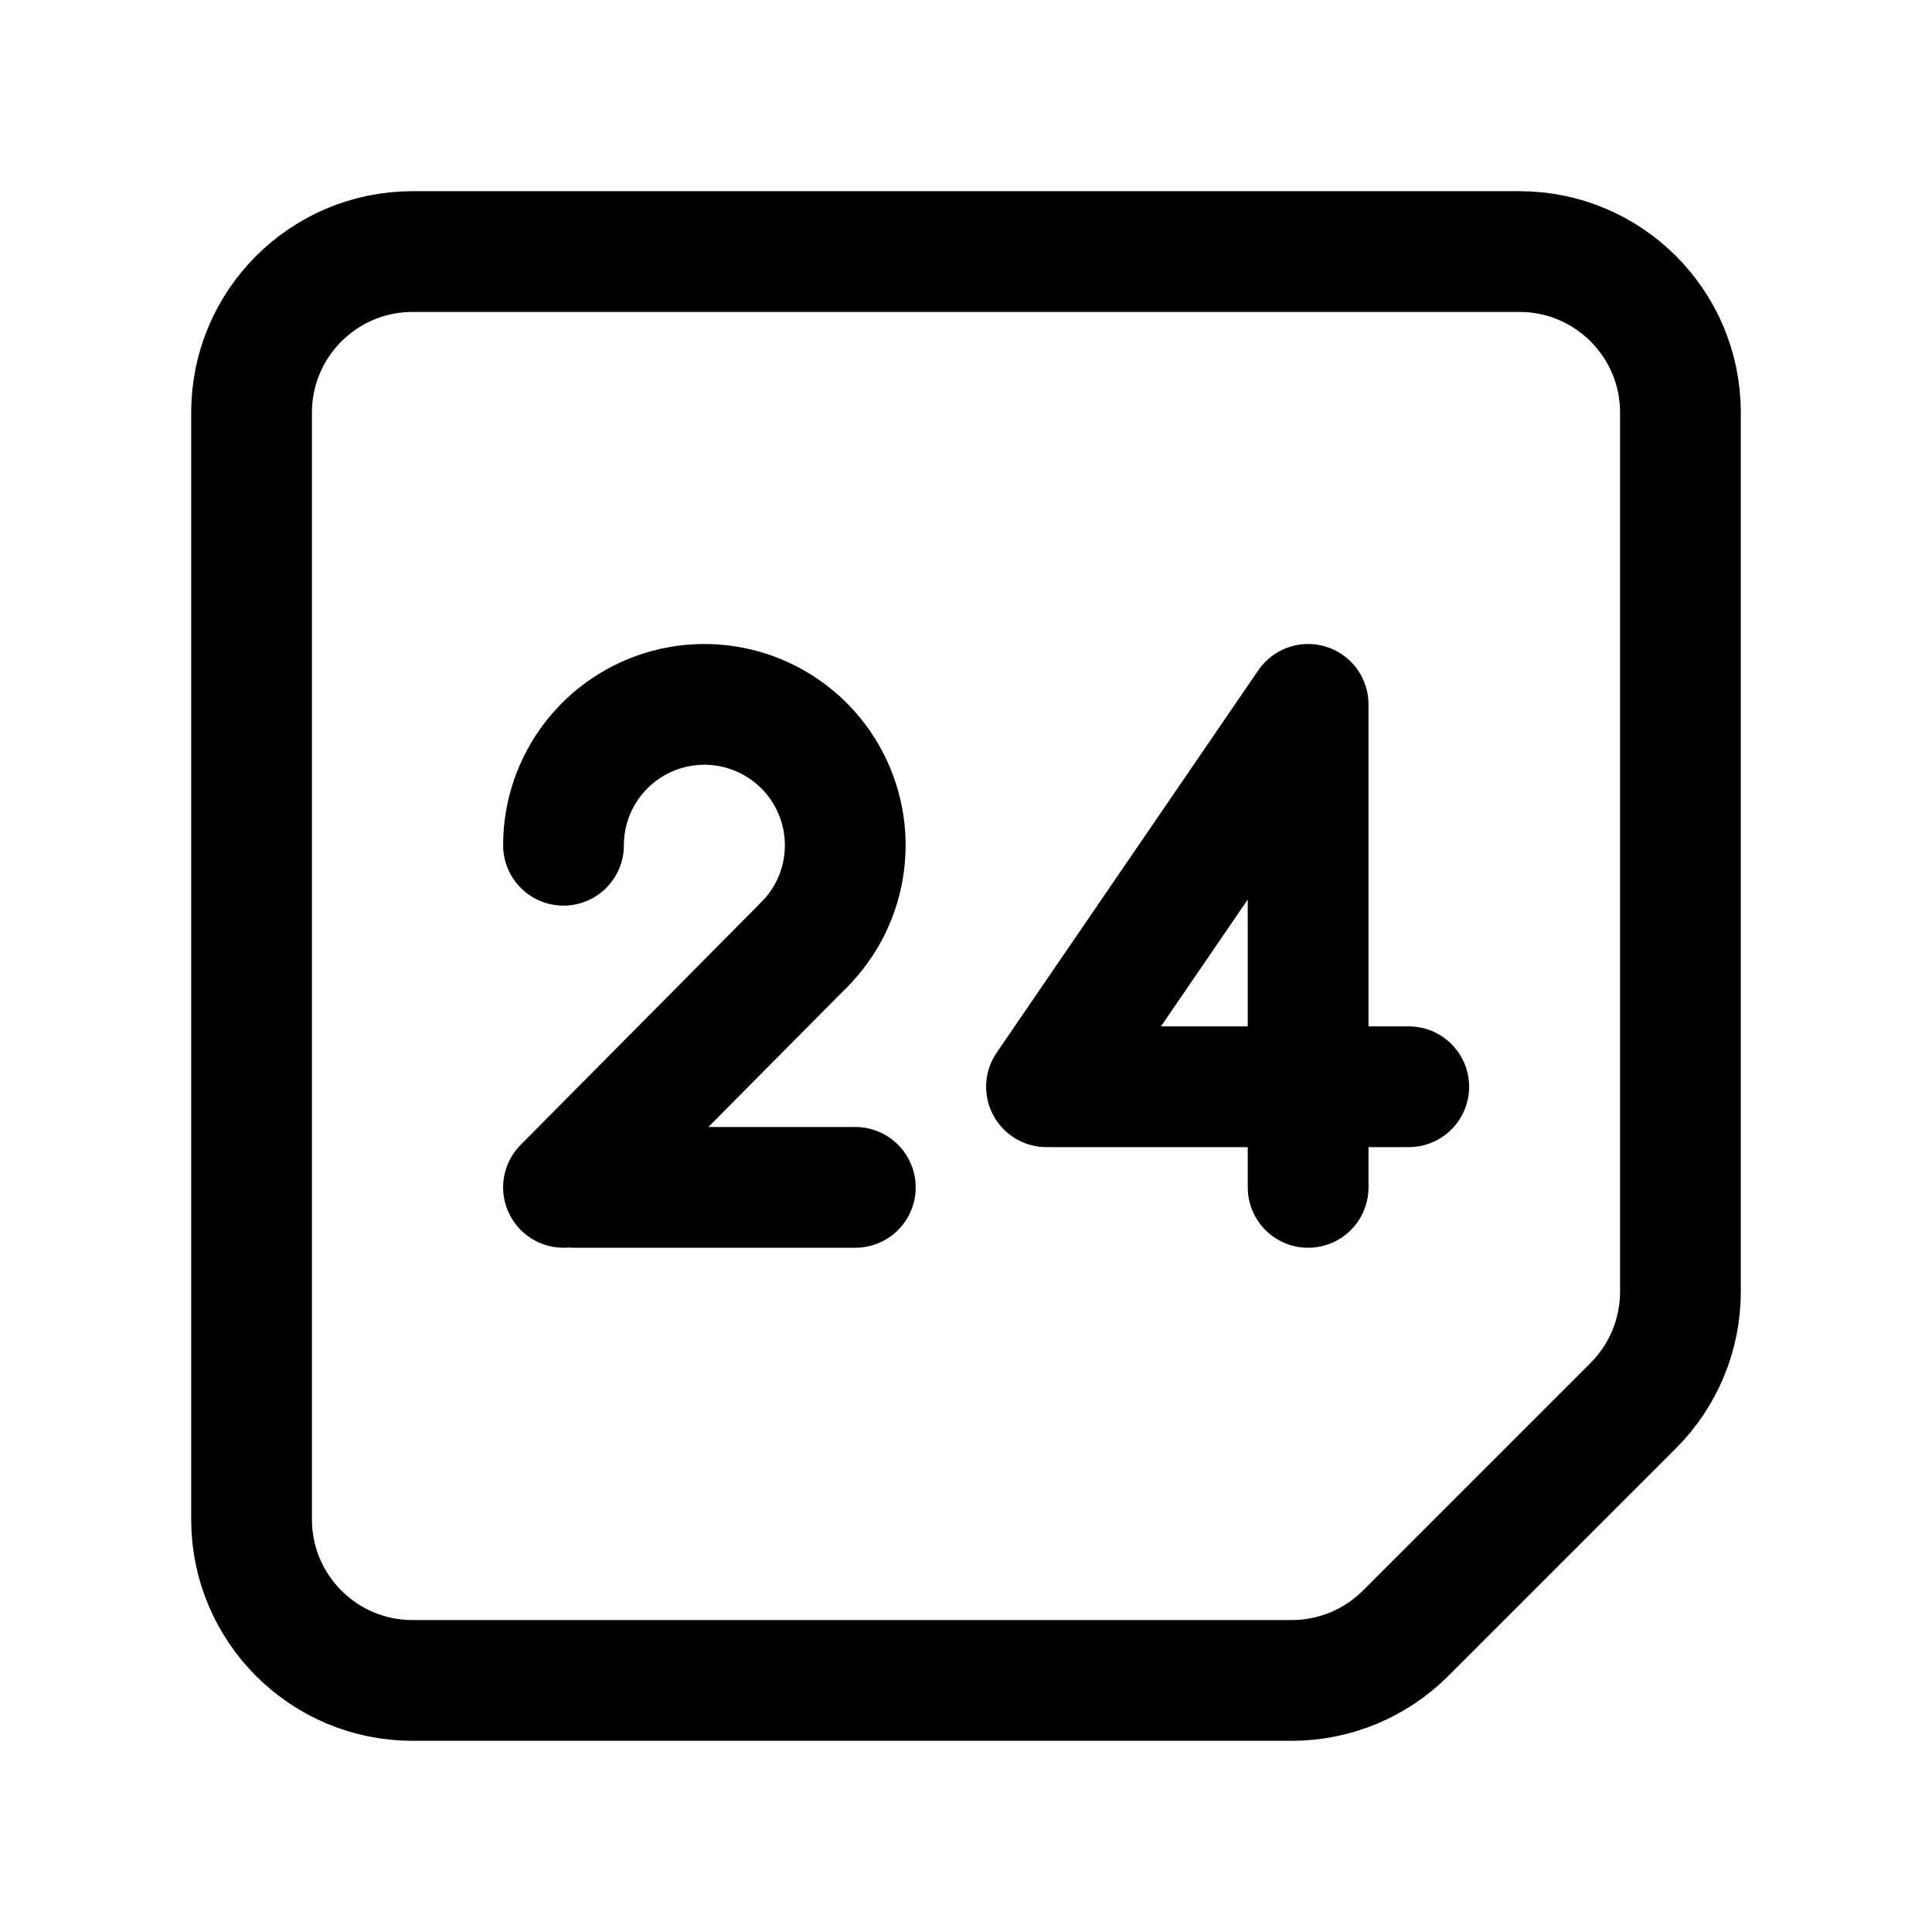
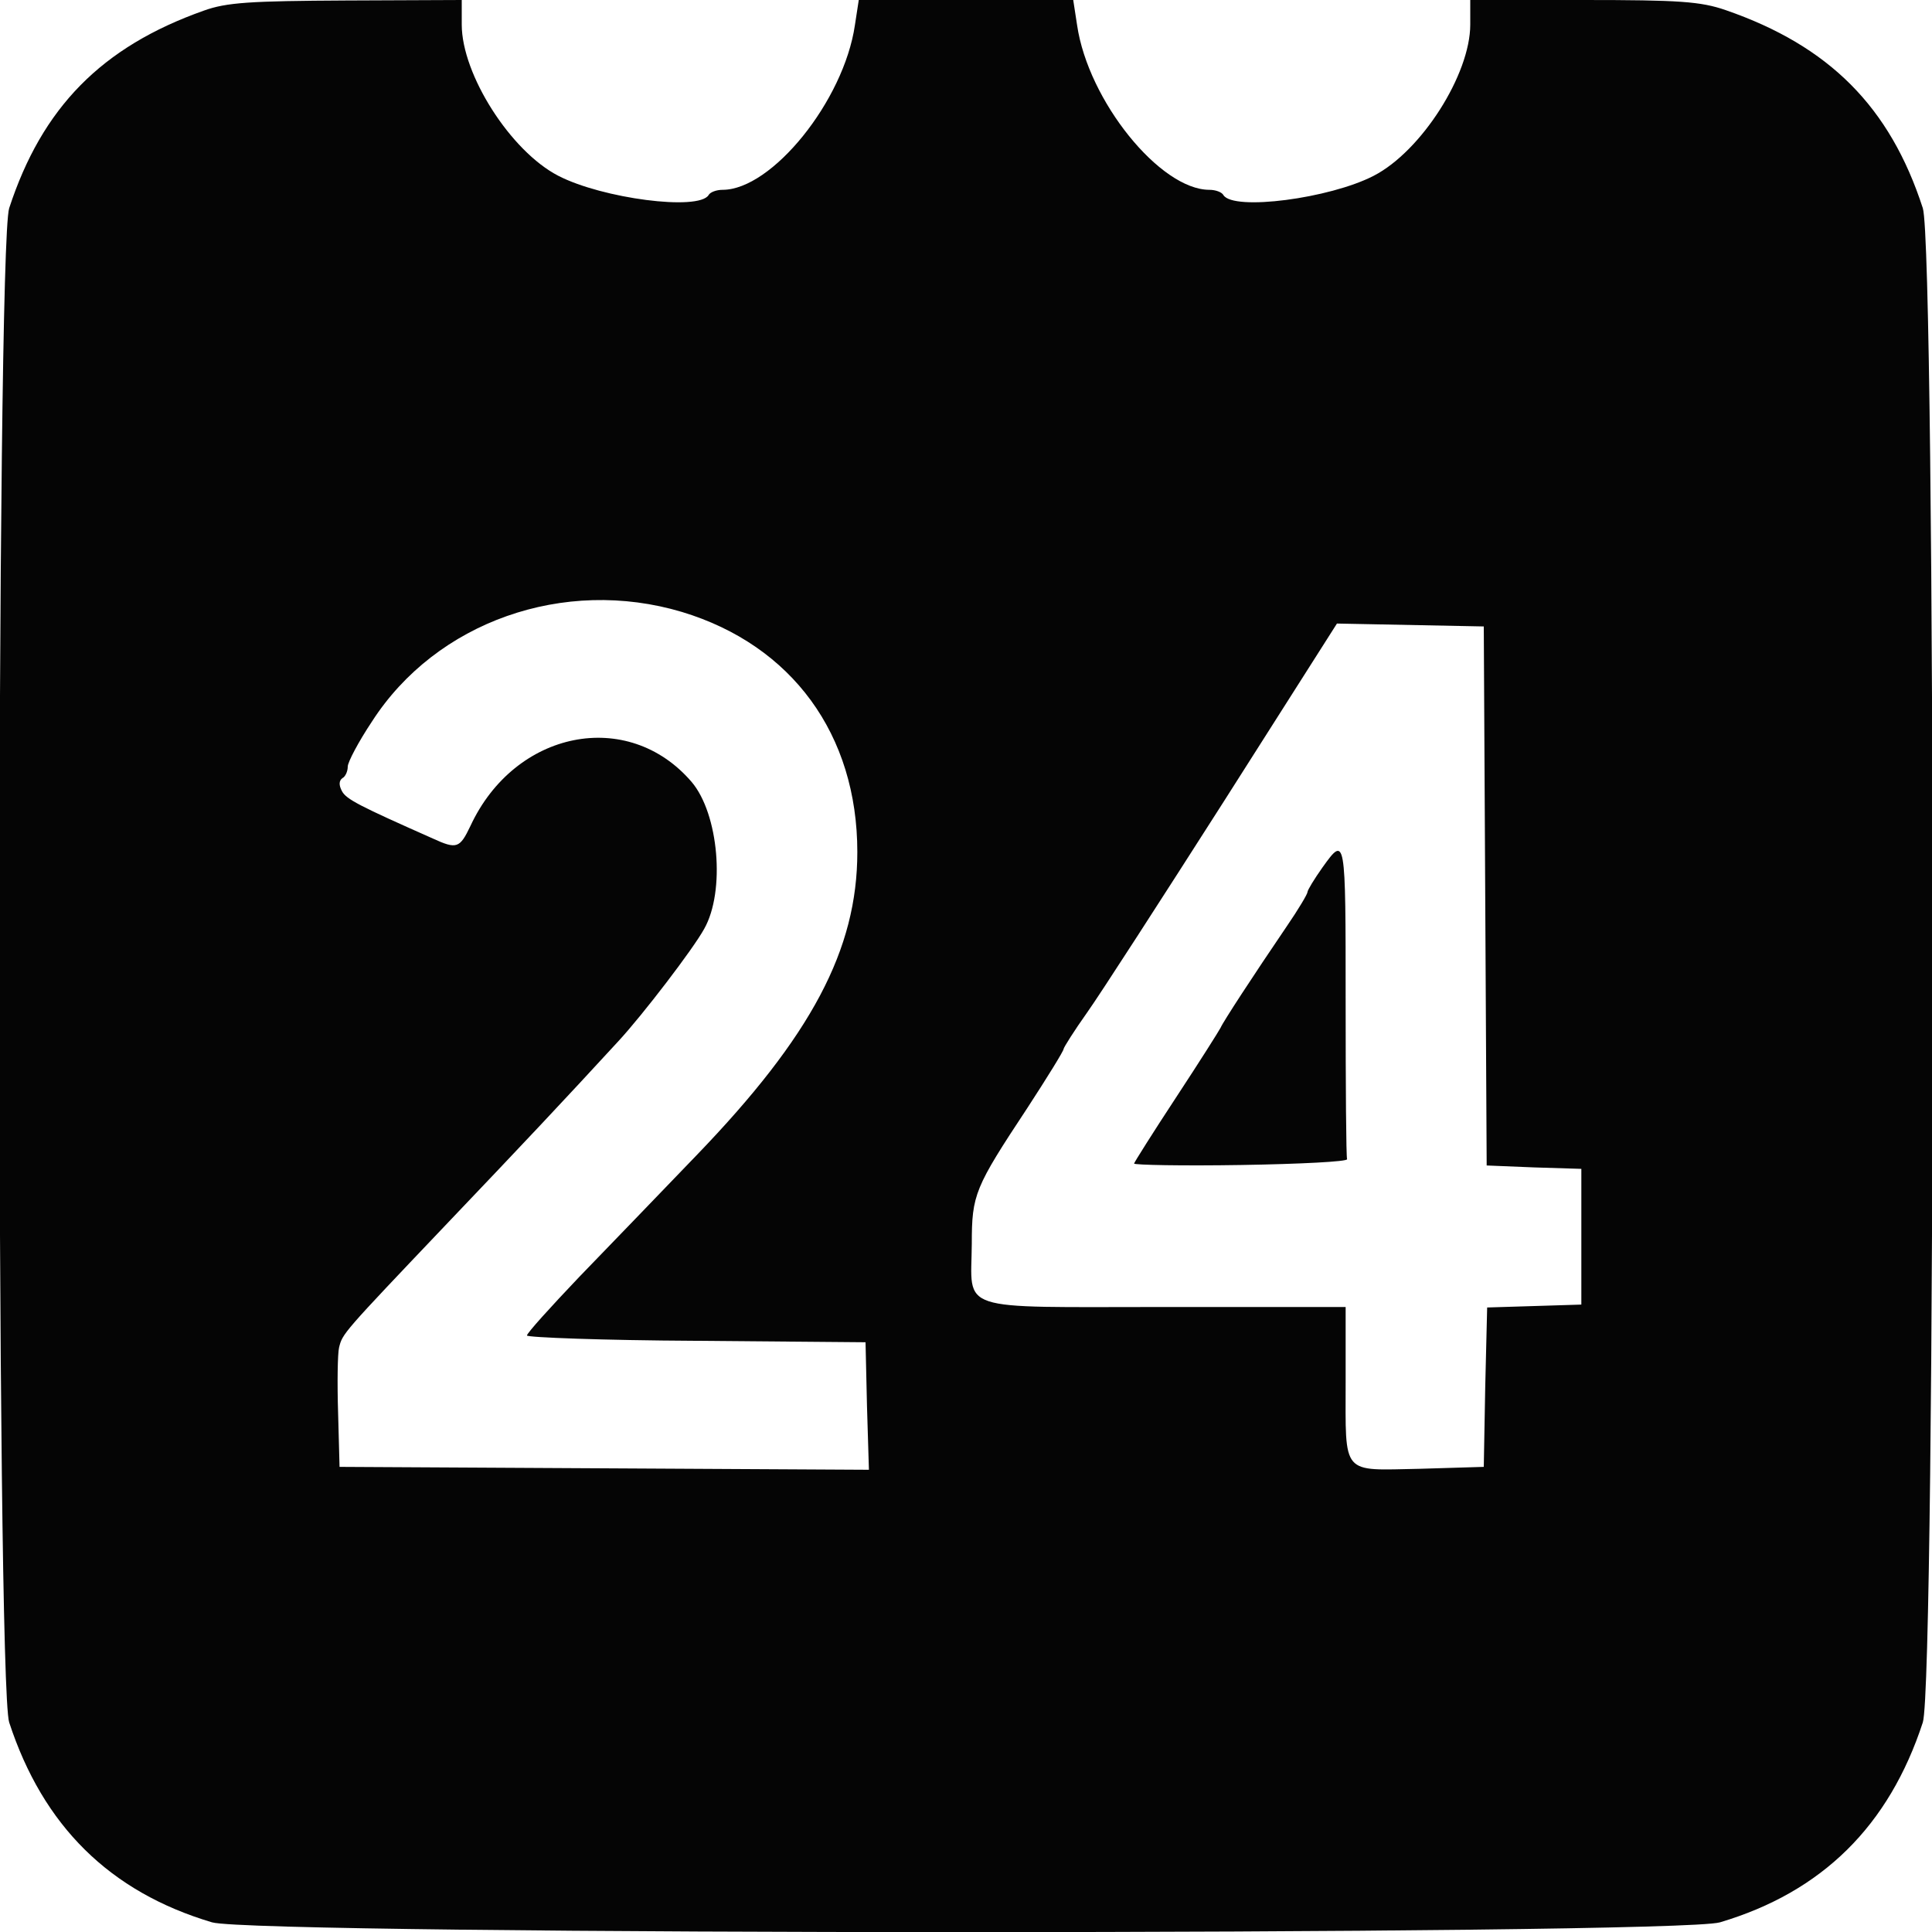
- <svg xmlns="http://www.w3.org/2000/svg" width="192" height="192" fill="none" viewBox="0 0 192 192">
-   <path stroke="#000" stroke-linecap="round" stroke-linejoin="round" stroke-width="12" d="M25 41c0-8.837 7.163-16 16-16h110c8.837 0 16 7.163 16 16v87.373a16 16 0 0 1-4.686 11.313l-22.628 22.628A16 16 0 0 1 128.373 167H41c-8.837 0-16-7.163-16-16zm54.9 52.9L56 118m74-48v48m0-48-26 38m0 0h36m-83 10h28" />
-   <path stroke="#000" stroke-linecap="round" stroke-linejoin="round" stroke-width="12" d="M79.9 93.9A14 14 0 1 0 56 84" />
+ <svg xmlns="http://www.w3.org/2000/svg" version="1.2" viewBox="0 0 400 400" width="24" height="24">
+   <style>
+ 		.s0 { fill: #050505 } 
+ 	</style>
+   <g id="svgg">
+     <path id="path0" fill-rule="evenodd" class="s0" d="m71.7 0.1l23.9-0.1v5.1c0 10.3 10.1 26.2 20 31.3 9.1 4.7 29 7.3 31.1 4 0.3-0.6 1.6-1.1 2.9-1.1 10.2 0 25.1-18.4 27.4-34.1l0.8-5.2h44.4l0.8 5.2c2.3 15.7 17.2 34.1 27.4 34.1 1.3 0 2.6 0.5 2.9 1.1 2.1 3.3 22 0.7 31.1-4 9.9-5.1 20-21 20-31.3v-5.1h23.4c19.9 0 24.3 0.3 29.5 2.1 21.4 7.4 34 20 40.8 41 2.7 8.5 2.7 305.1 0 313.5-7 21.4-20.8 35.1-42 41.4-9.2 2.7-303 2.7-312.2 0-21.2-6.3-35-20-42-41.4-2.7-8.4-2.7-305 0-313.5 6.8-20.8 19.1-33.4 40.3-40.9 4.7-1.7 9.6-2 29.5-2.1zm5.3 149.3c-2.8 4.2-5 8.4-5 9.3 0 1-0.5 2.1-1.1 2.4-0.7 0.5-0.8 1.4-0.1 2.7 0.9 1.7 3.7 3.1 18.8 9.8 5 2.3 5.6 2 7.8-2.6 9.2-19.8 32.6-24.5 45.8-9.1 5.6 6.6 7 22.6 2.6 30.4-2.3 4.2-12.8 17.9-17.8 23.3-11.5 12.5-19.4 20.9-35.7 38-21.4 22.5-21.4 22.5-22.1 25.4-0.3 1.2-0.4 7.3-0.2 13.5l0.3 11.2 54.8 0.3 54.8 0.3-0.4-13.2-0.3-13.2-35.1-0.3c-19.3-0.1-35-0.7-35-1.1 0-0.5 4.9-5.9 10.8-12.1 5.9-6.1 16.9-17.5 24.3-25.2 23.8-24.7 33.3-42.6 33.3-62.8 0-24.3-13.5-42.8-36.3-49.7-24.4-7.3-50.9 2-64.2 22.7zm230.2-19.7l-15.2-0.3-15.2-0.3-23.4 36.8c-12.9 20.2-25.6 39.9-28.3 43.7-2.7 3.8-4.9 7.3-4.9 7.6 0 0.4-3.4 5.9-7.5 12.2-10.9 16.5-11.5 17.9-11.5 28.1-0.1 14.3-3.8 13.1 39.8 13.1h37.6v15.5c0 19.6-1 18.3 15.3 18l13.3-0.4 0.3-16.5 0.4-16.5 9.8-0.3 9.7-0.3v-28.1l-9.8-0.3-9.8-0.4-0.3-55.8zm-28.6 77.5c0 17.6 0.1 32.4 0.3 32.8 0.1 0.5-9.7 1-21.9 1.2-12.2 0.2-22.2 0-22.2-0.3 0-0.2 3.9-6.4 8.7-13.7 4.8-7.3 8.9-13.8 9.2-14.4 0.5-1.2 6.7-10.7 13.7-21 2.4-3.5 4.3-6.7 4.3-7.1 0-0.4 1.4-2.7 3.1-5.1 4.8-6.7 4.8-6.5 4.8 27.6z" />
+   </g>
</svg>
